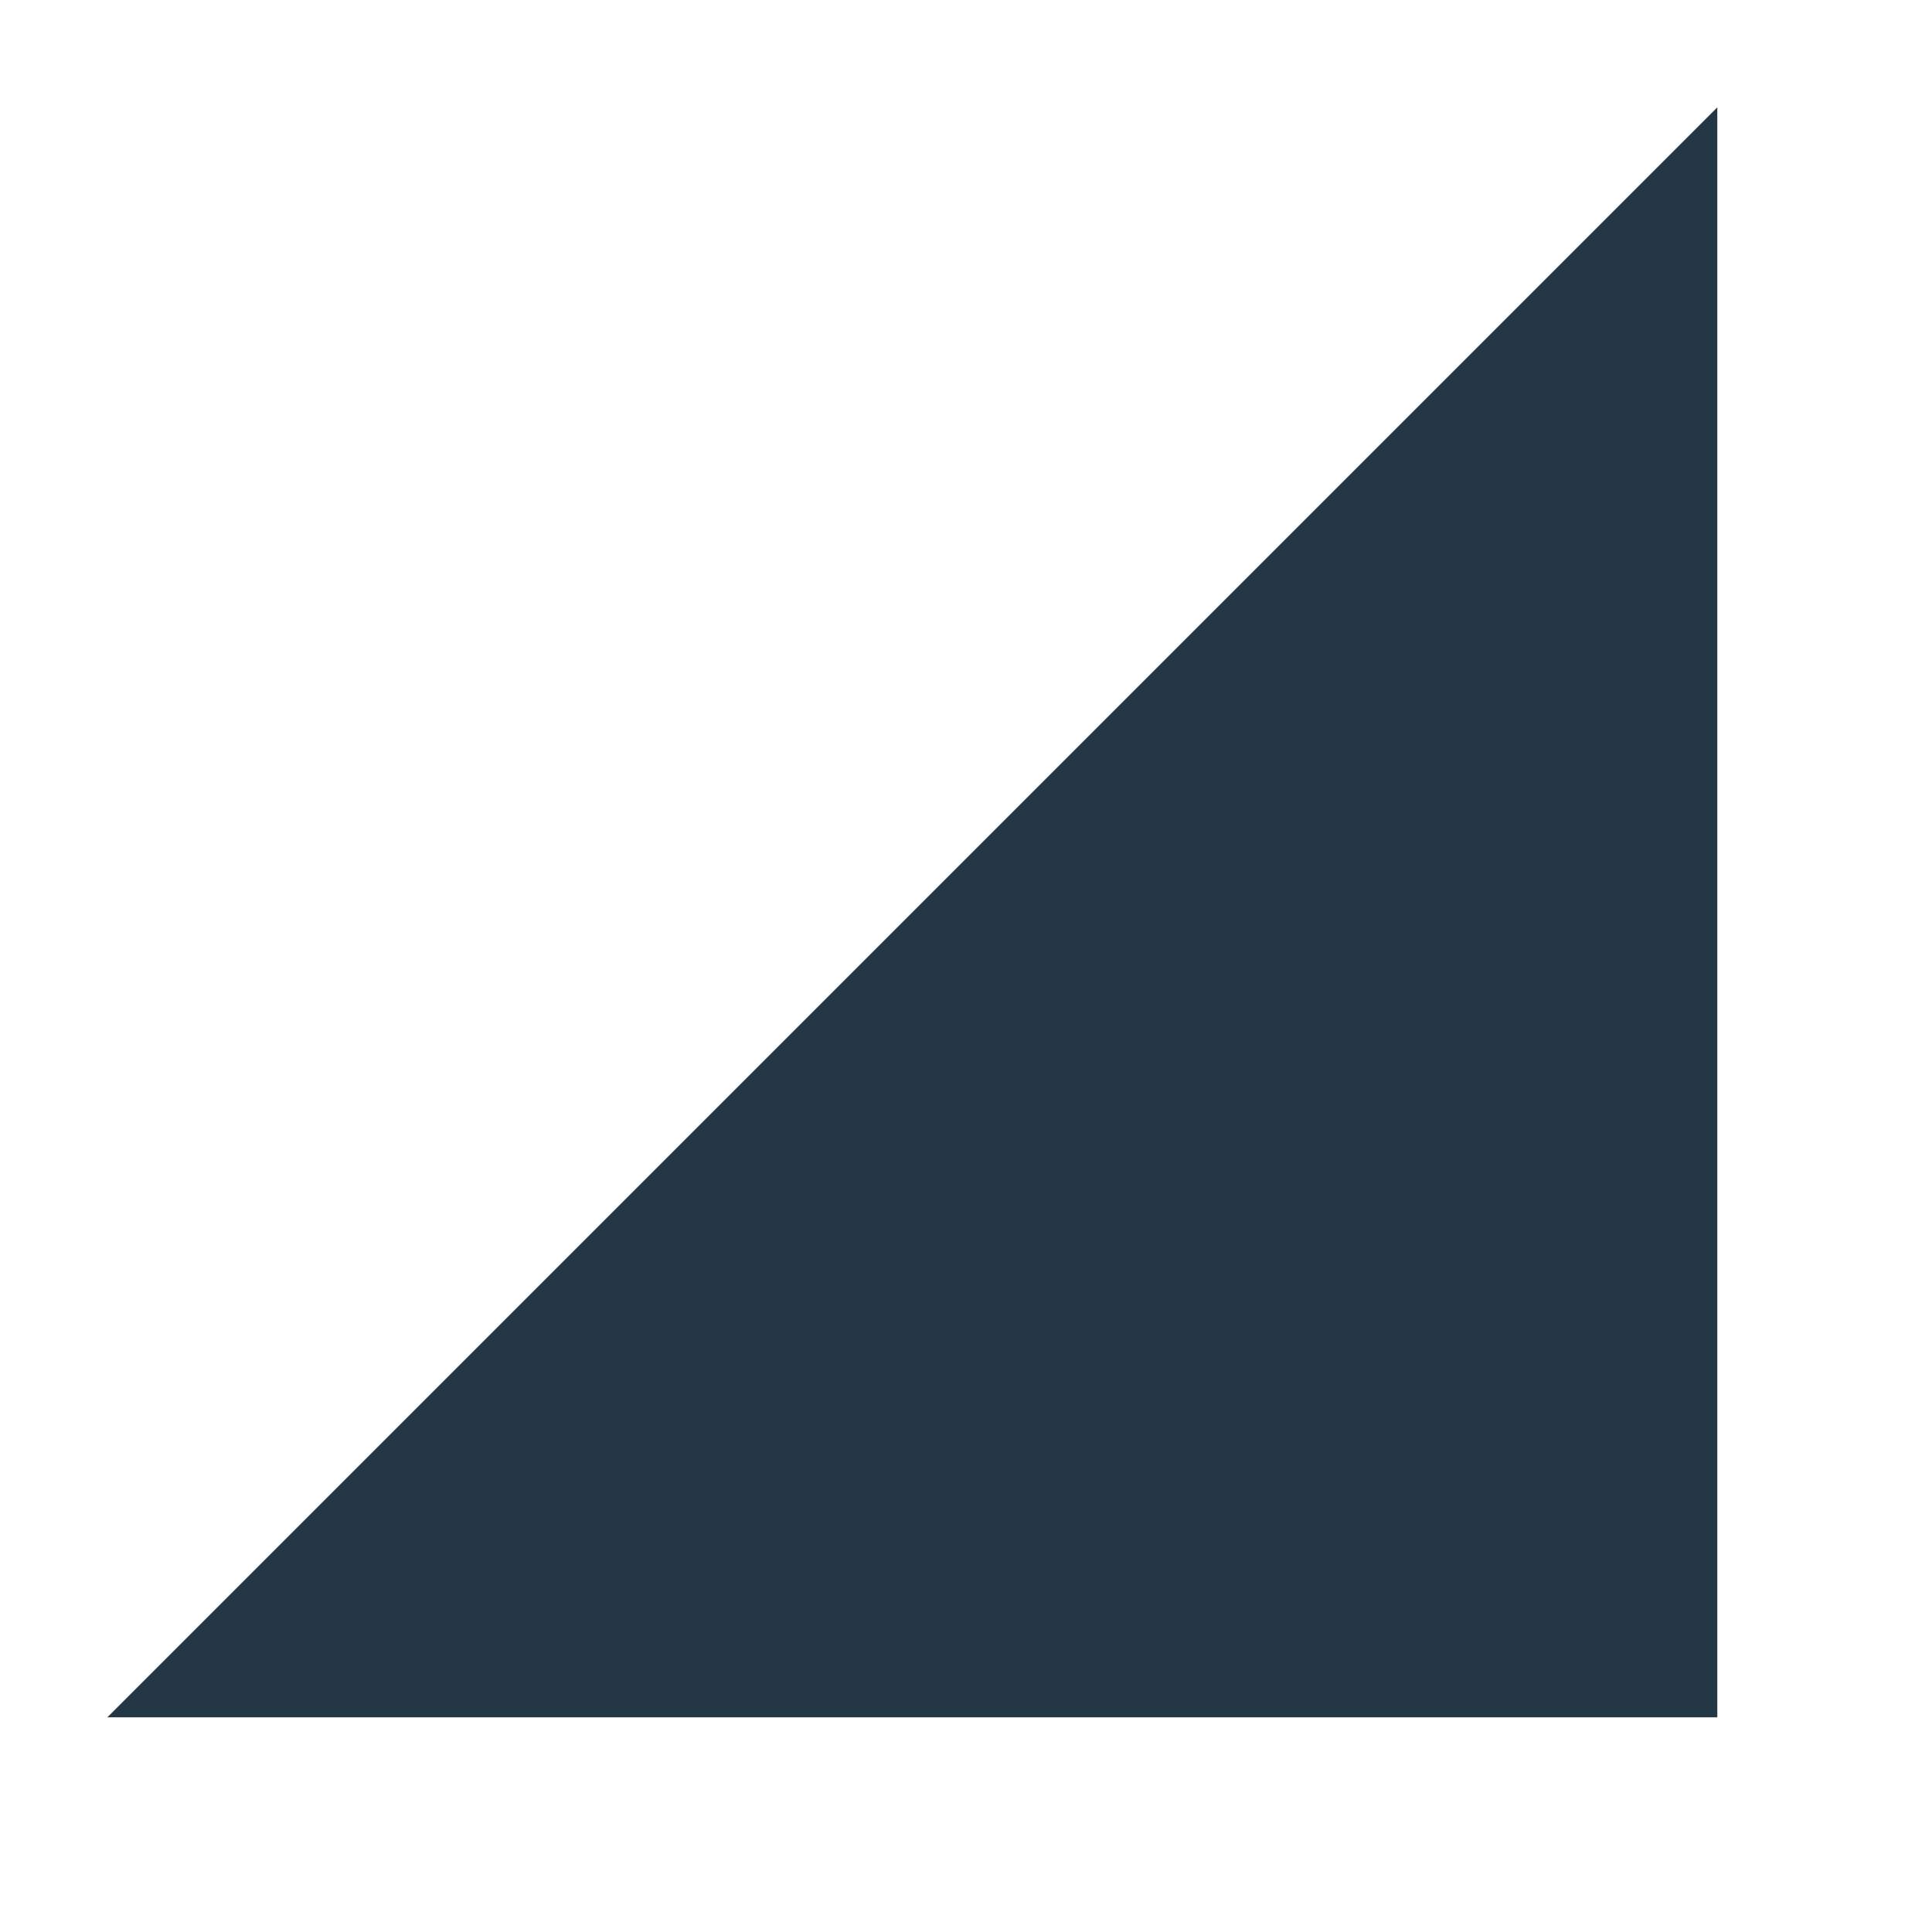
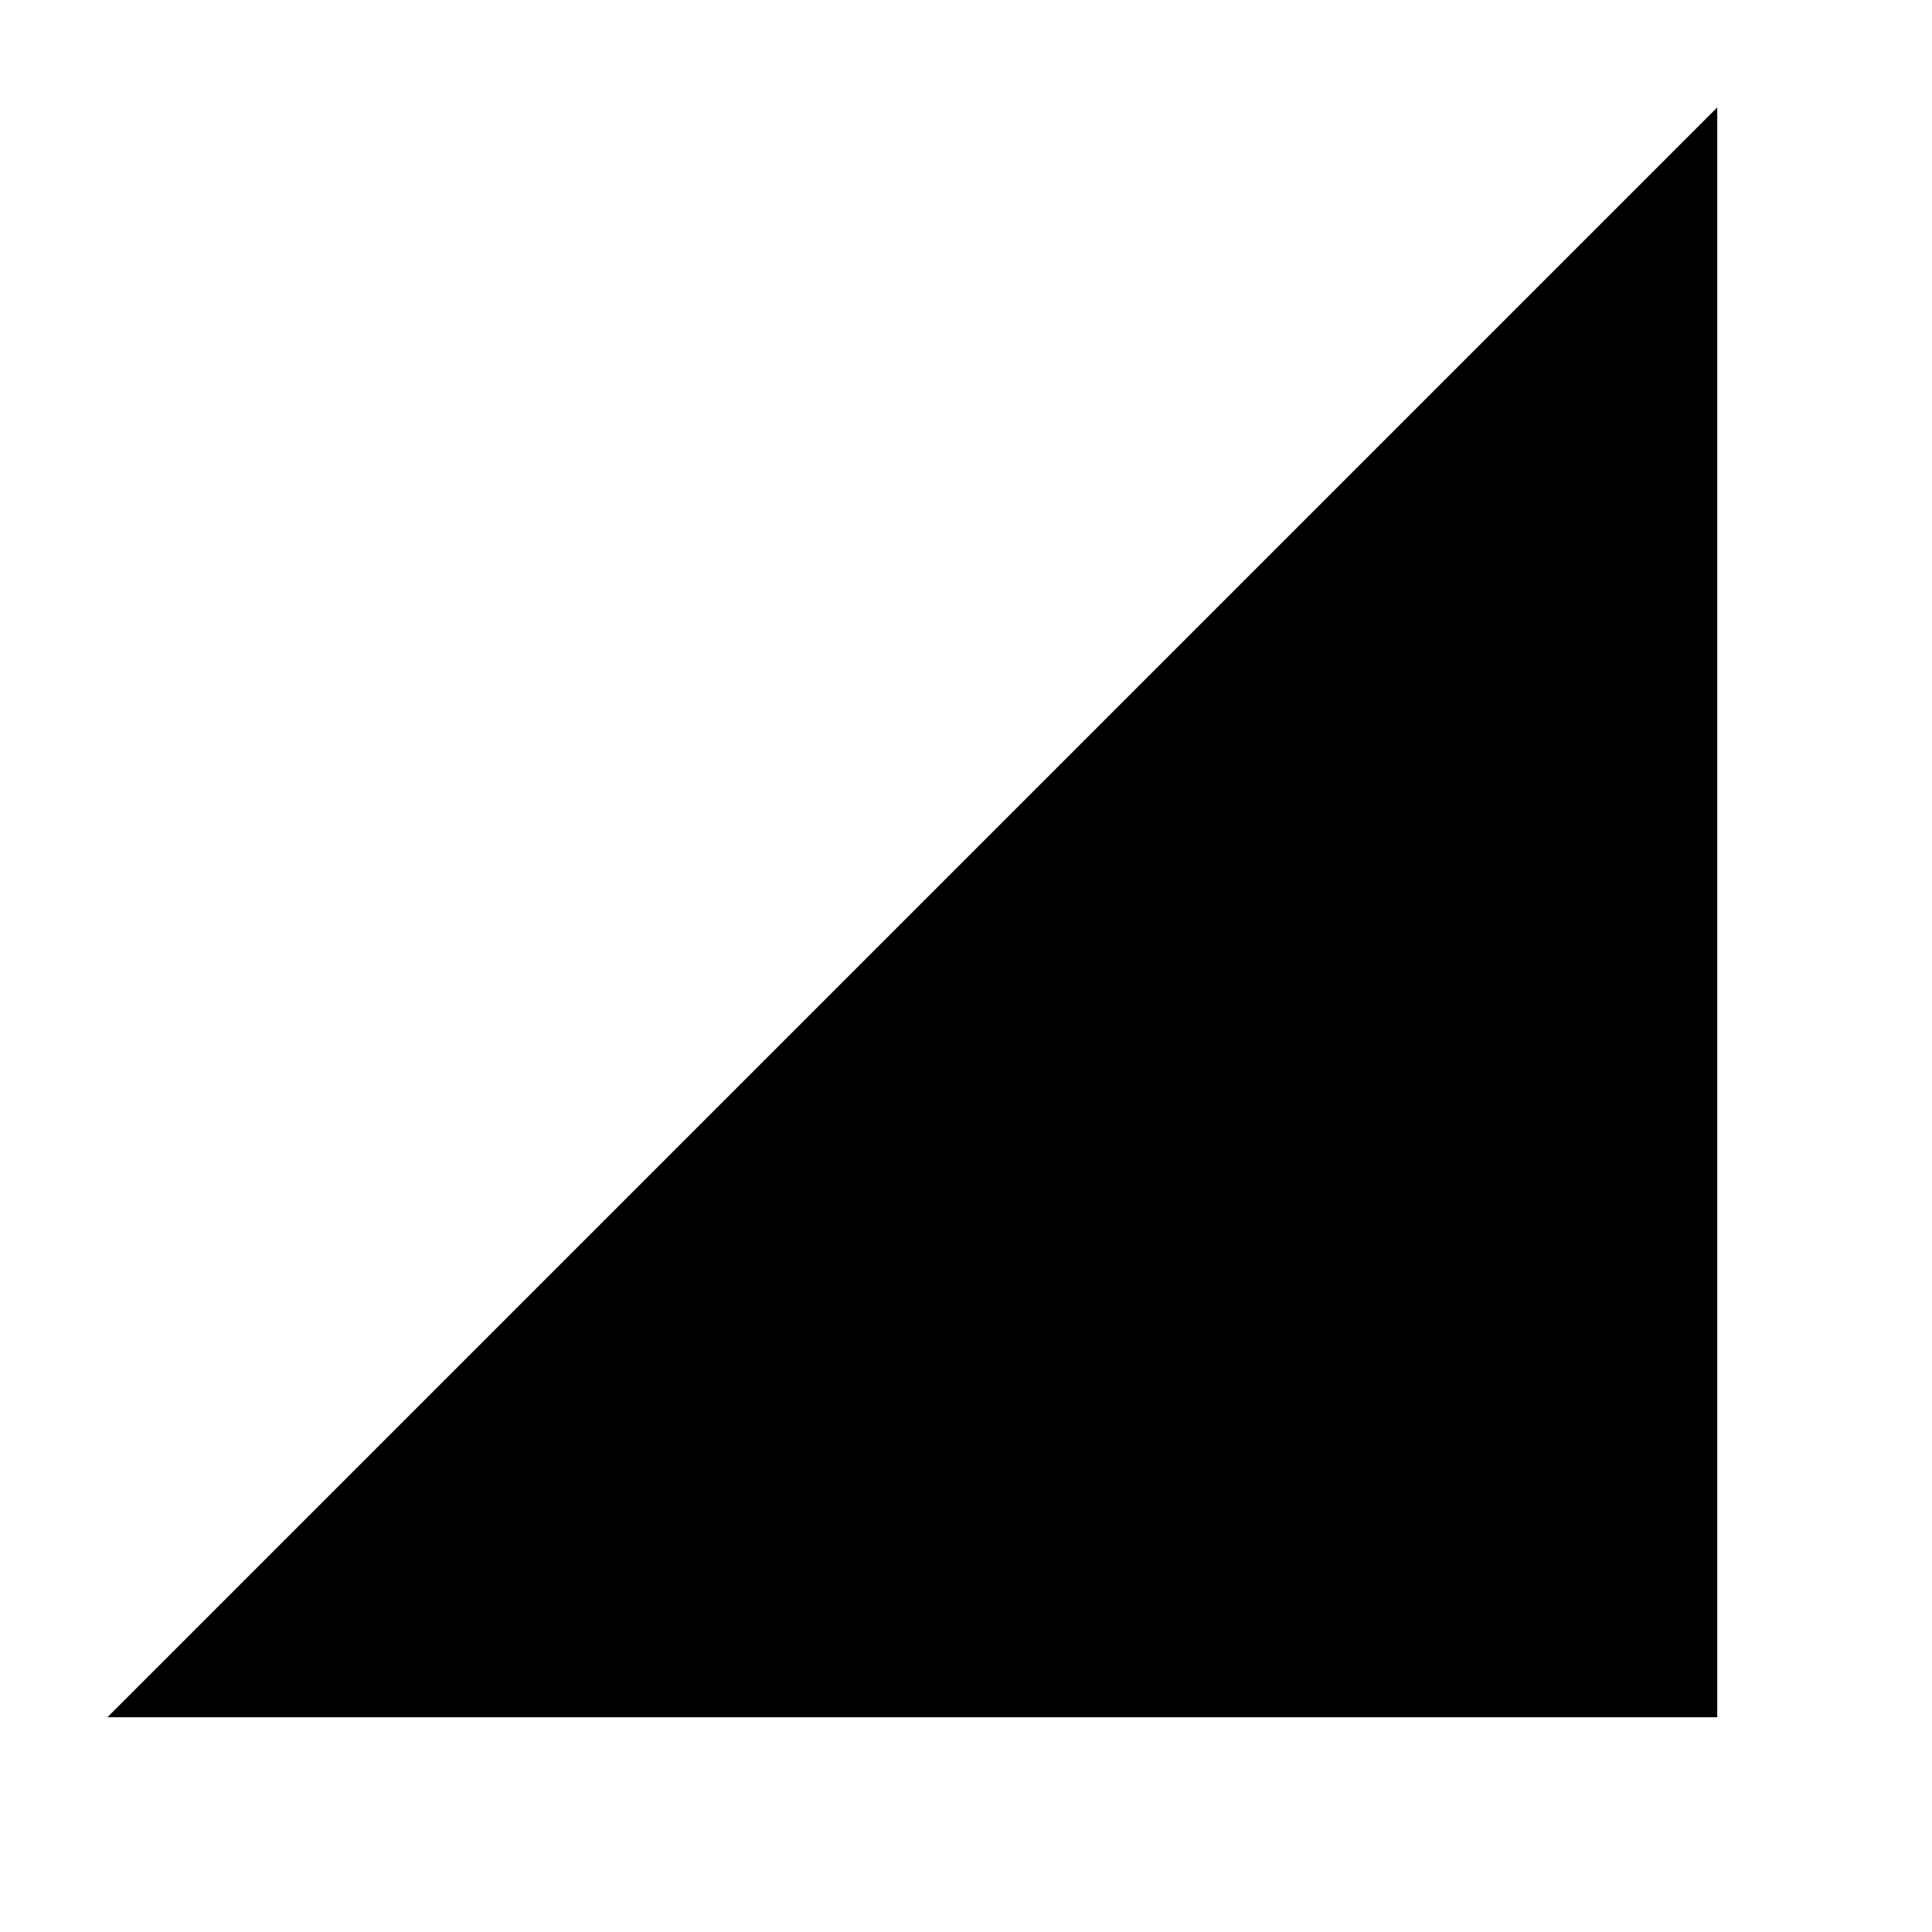
- <svg xmlns="http://www.w3.org/2000/svg" width="16px" height="16px" viewBox="0 0 16 16" version="1.1">
-   <g id="Icons/Device/signal-cellular-2-bar" stroke="none" stroke-width="1" fill="none" fill-rule="evenodd">
-     <rect id="Spacer" x="0" y="0" width="16" height="16" />
-     <path d="M0.889,14.222 L14.222,0.889 L14.222,14.222 L0.889,14.222 Z" id="Combined-Shape" fill="#233745" fill-rule="nonzero" />
-   </g>
+ <svg xmlns="http://www.w3.org/2000/svg" fill="currentColor" width="16px" height="16px" viewBox="0 0 16 16" version="1.1">
+   <path d="M0 0h24v24H0z" fill="none" />
+   <path d="M0.889,14.222 L14.222,0.889 L14.222,14.222 L0.889,14.222 Z" id="Combined-Shape" />
</svg>
